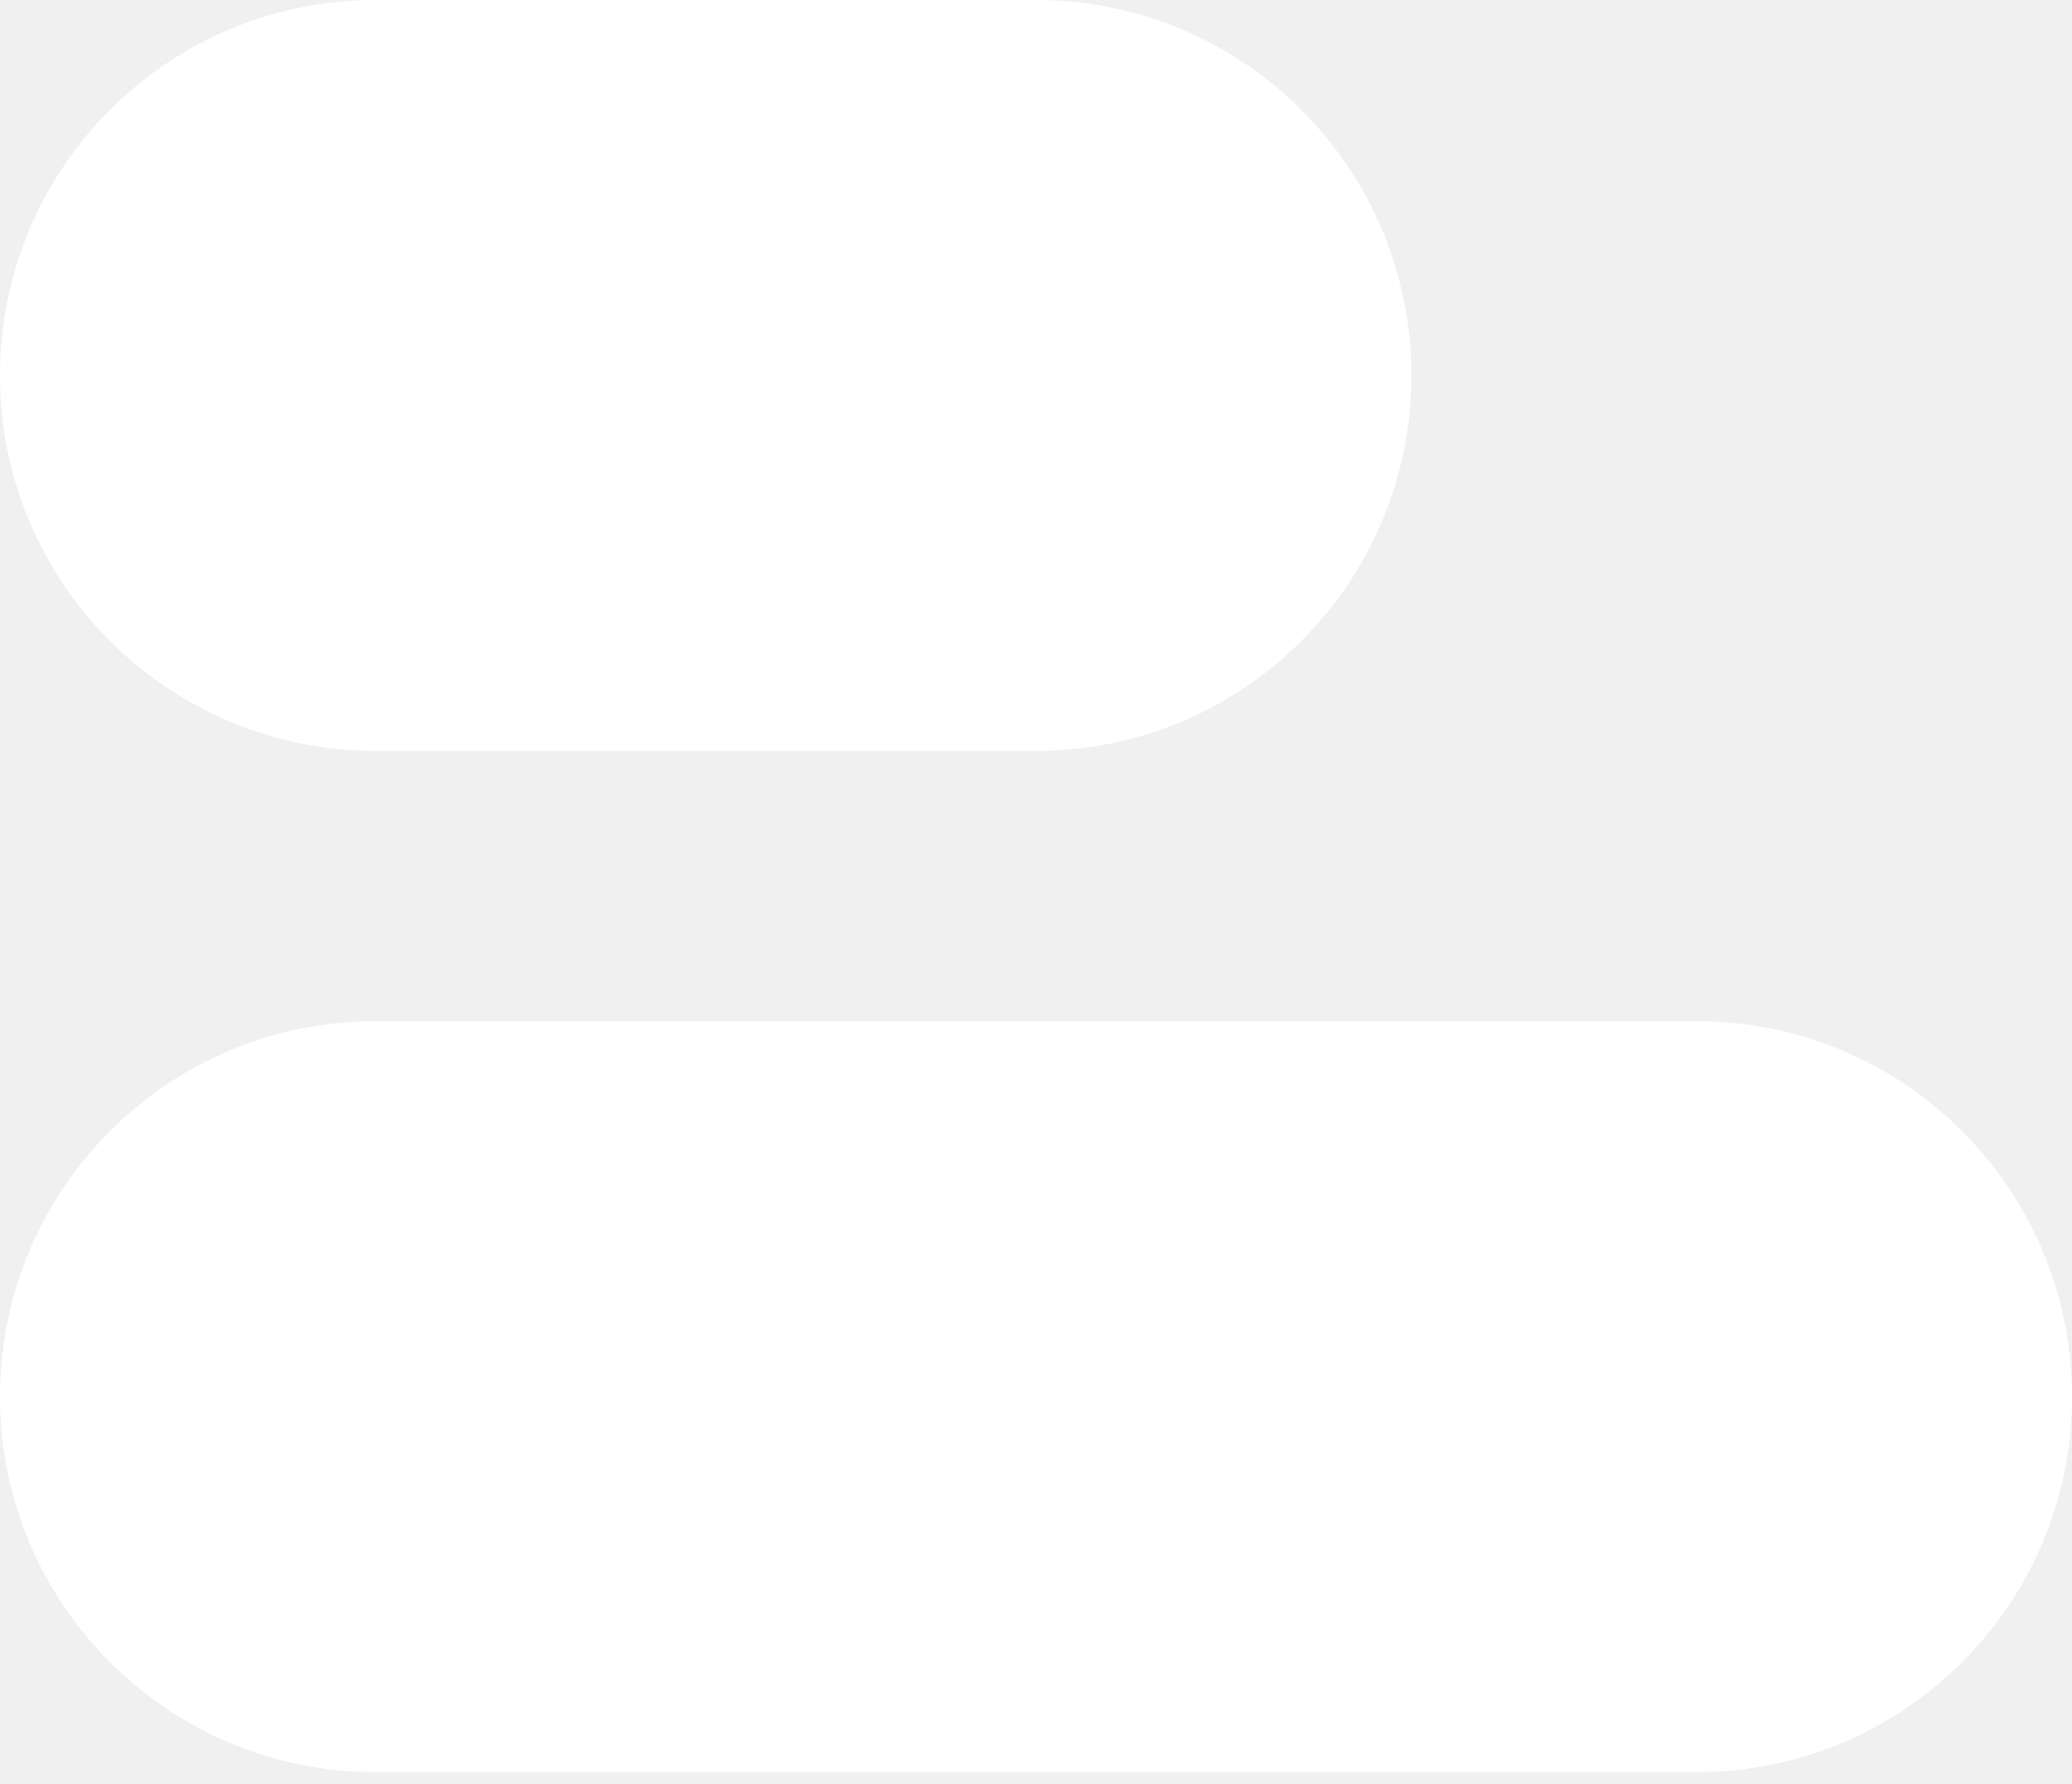
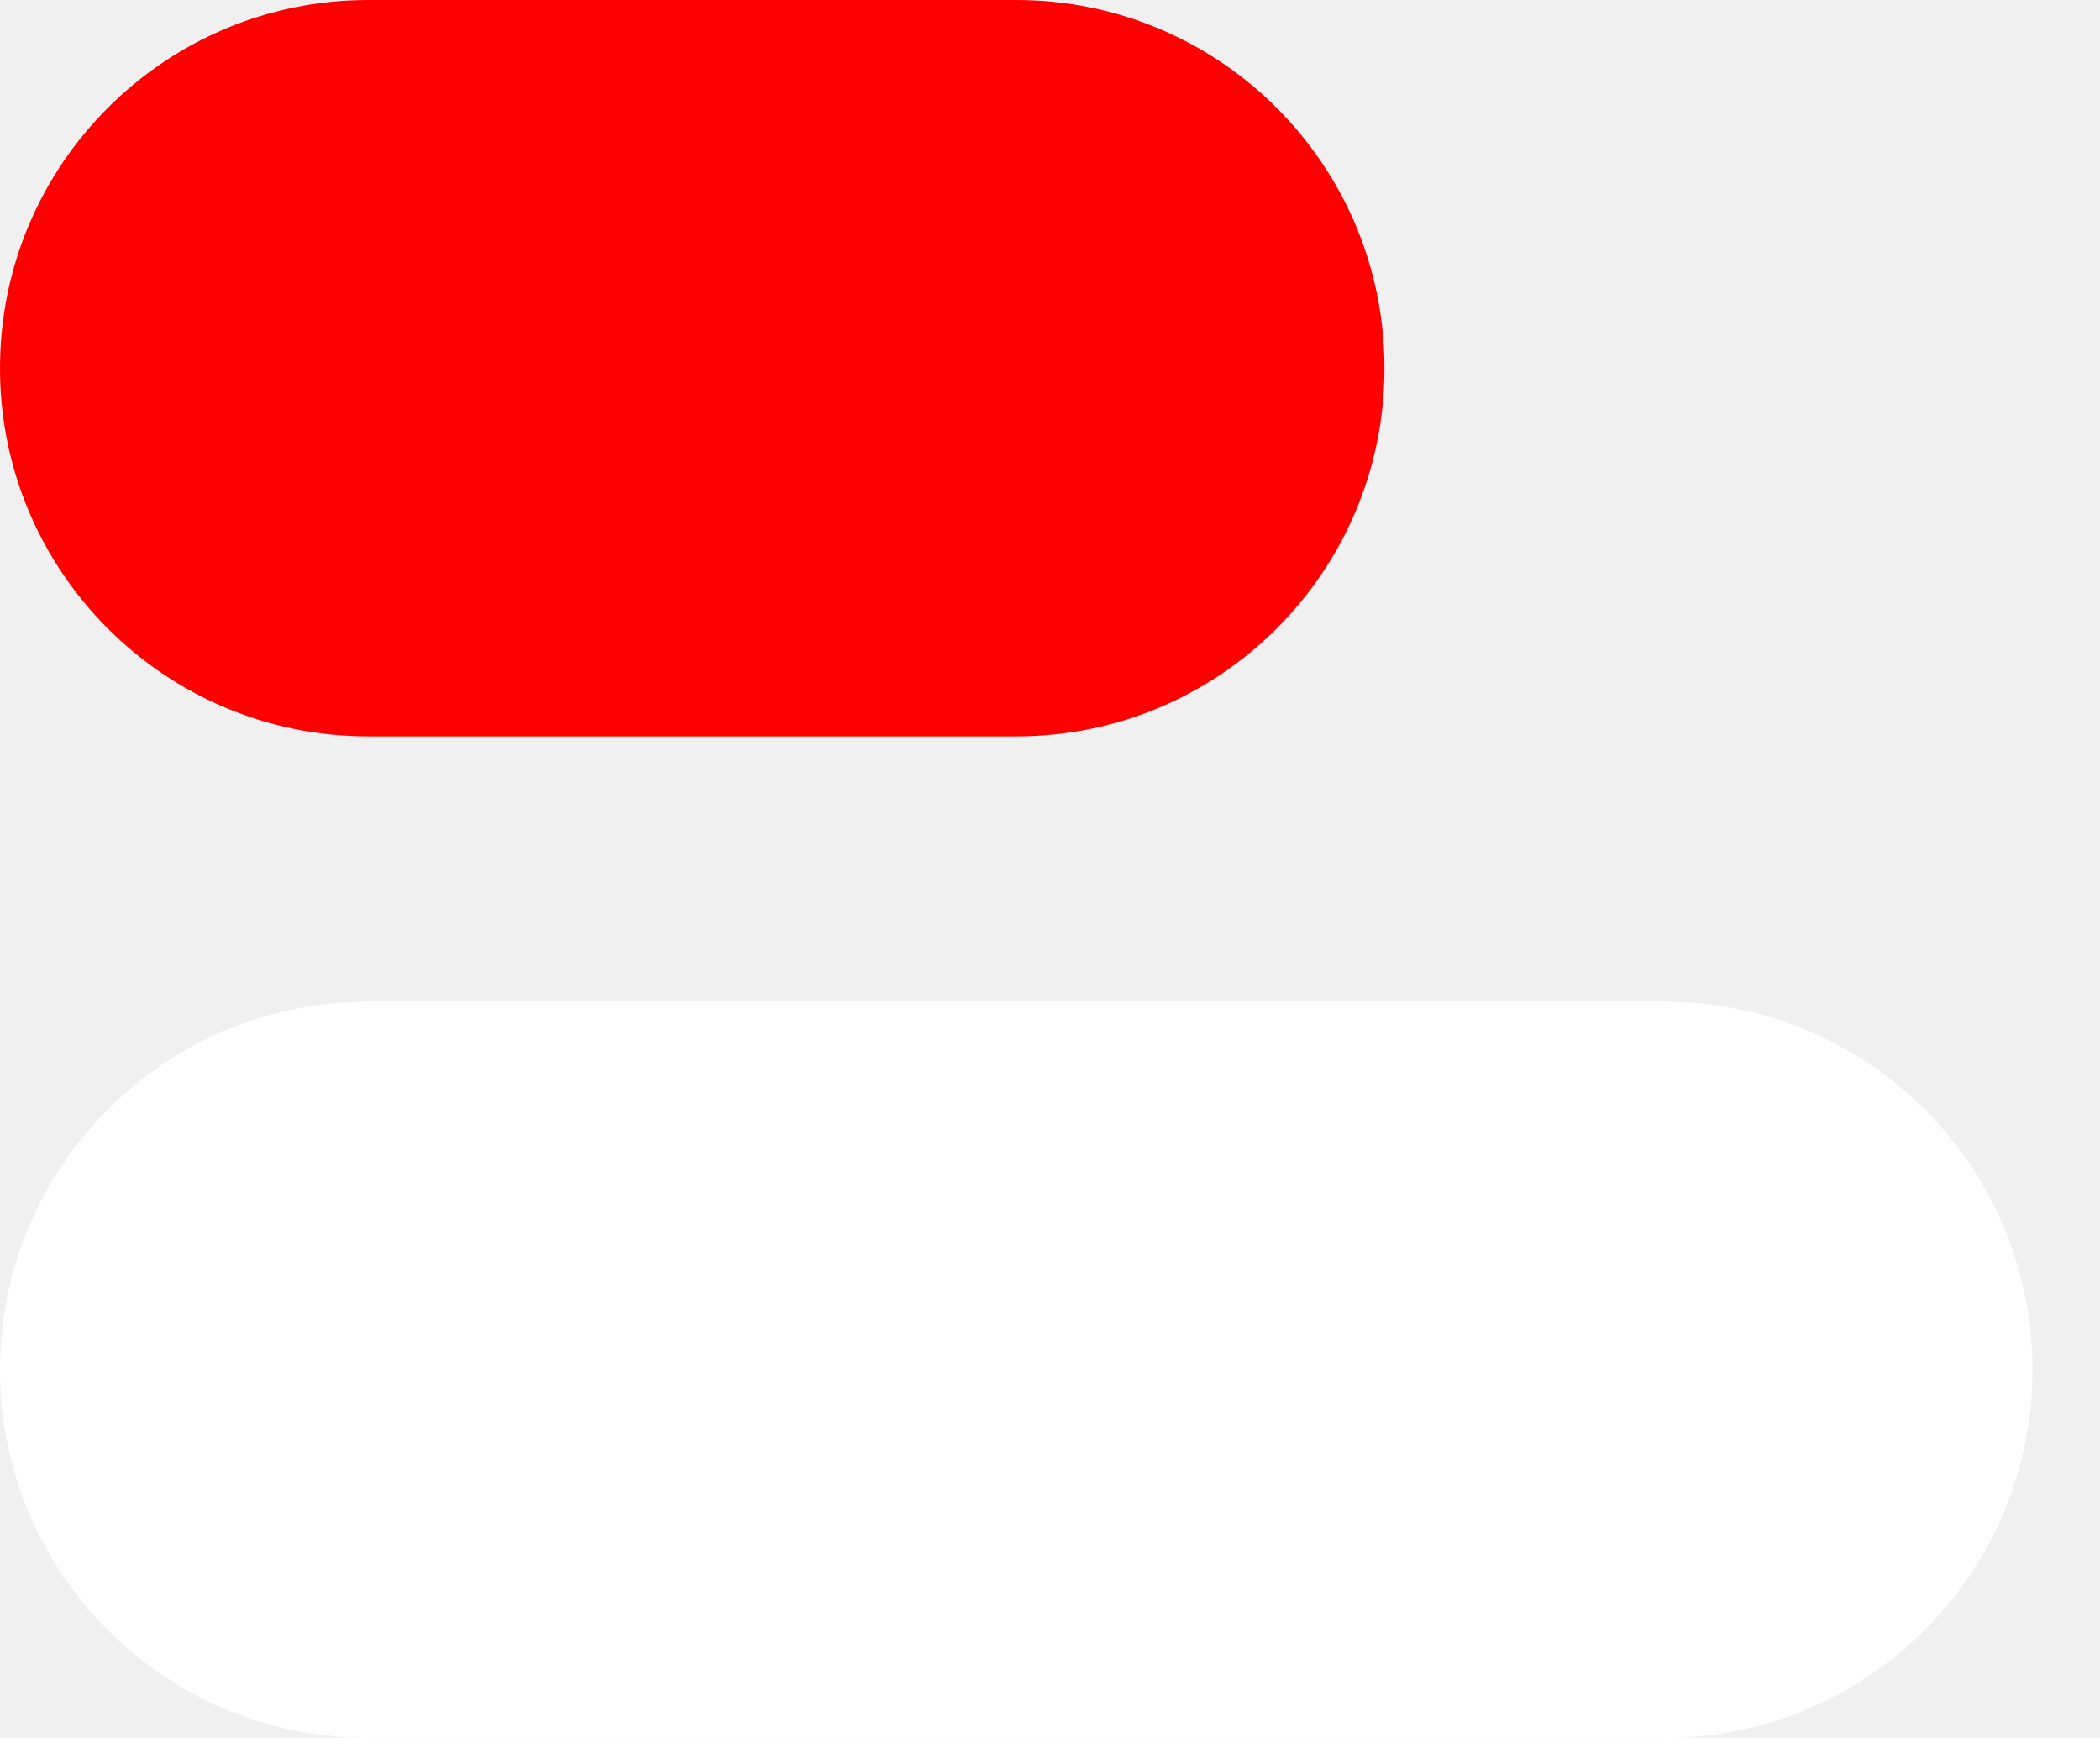
- <svg xmlns="http://www.w3.org/2000/svg" width="43" height="37" viewBox="0 0 43 37" fill="none">
-   <rect y="21.188" width="43" height="15.58" rx="7.79" fill="white" />
-   <rect width="29.29" height="15.58" rx="7.79" fill="white" />
+ <svg xmlns="http://www.w3.org/2000/svg" width="29" height="24" viewBox="0 0 29 24" fill="none">
+   <rect y="13.831" width="28.068" height="10.169" rx="5.085" fill="white" />
+   <rect width="19.119" height="10.169" rx="5.085" fill="#FF0000" />
</svg>
